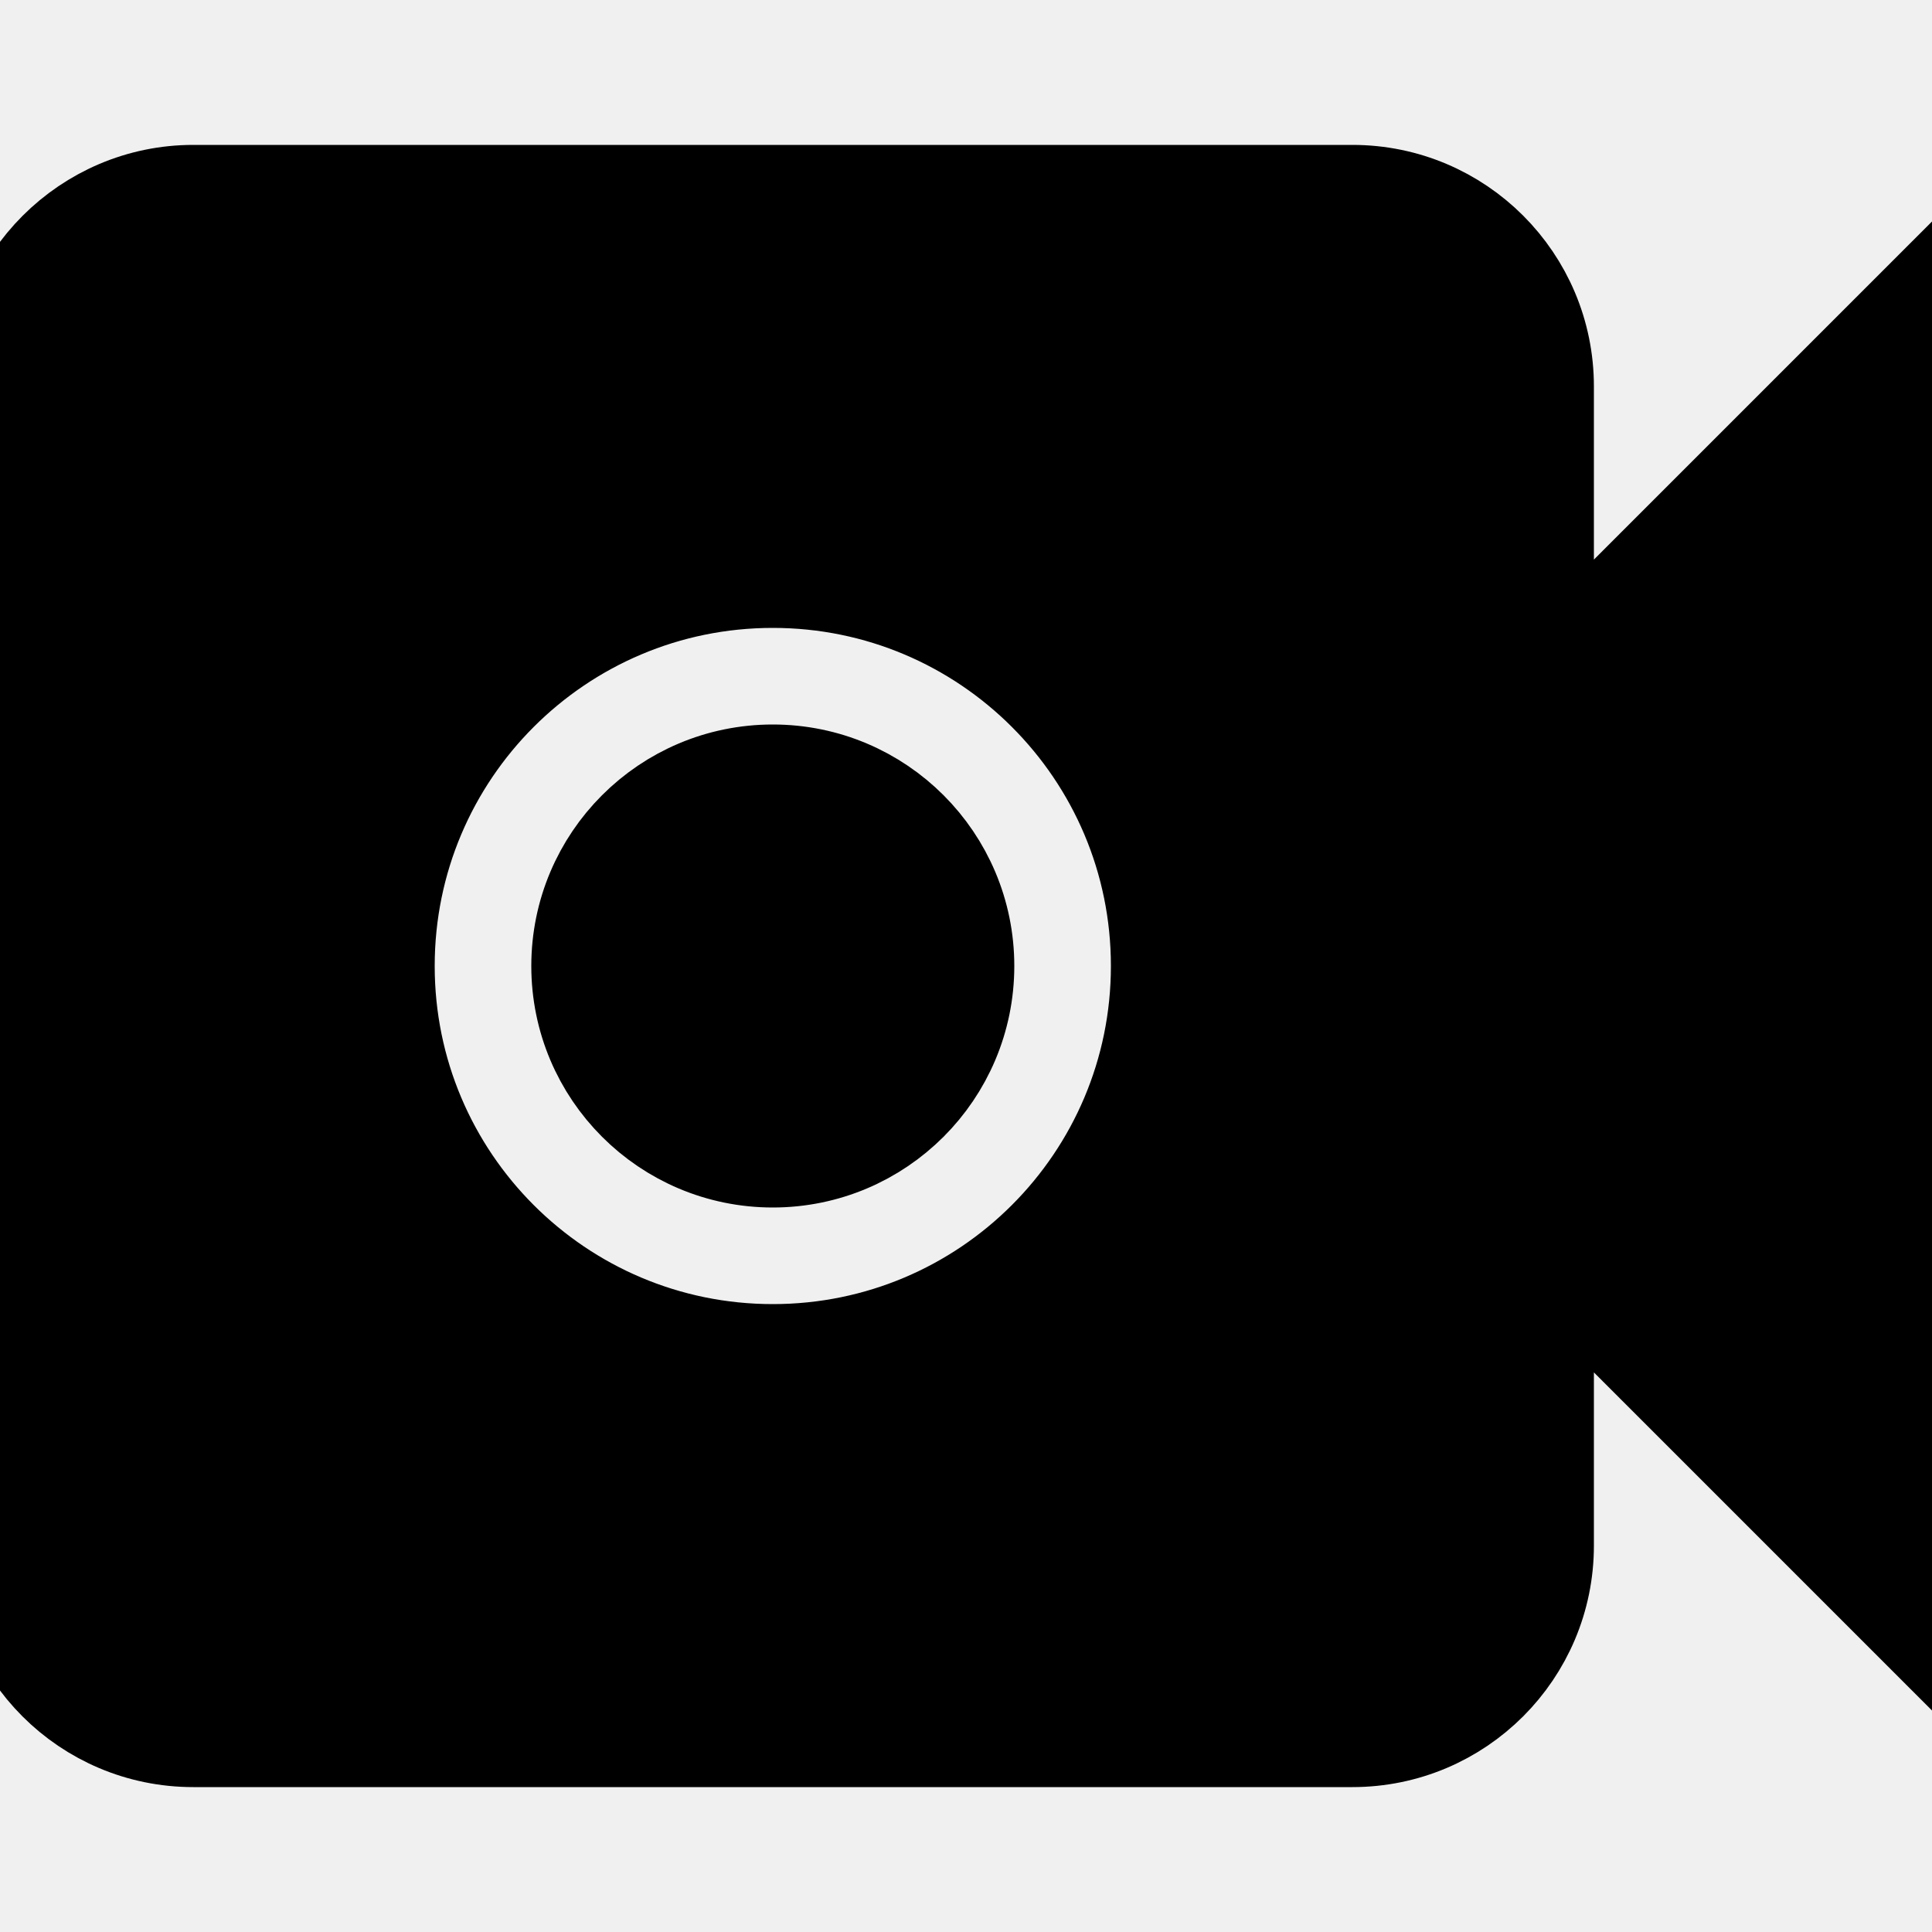
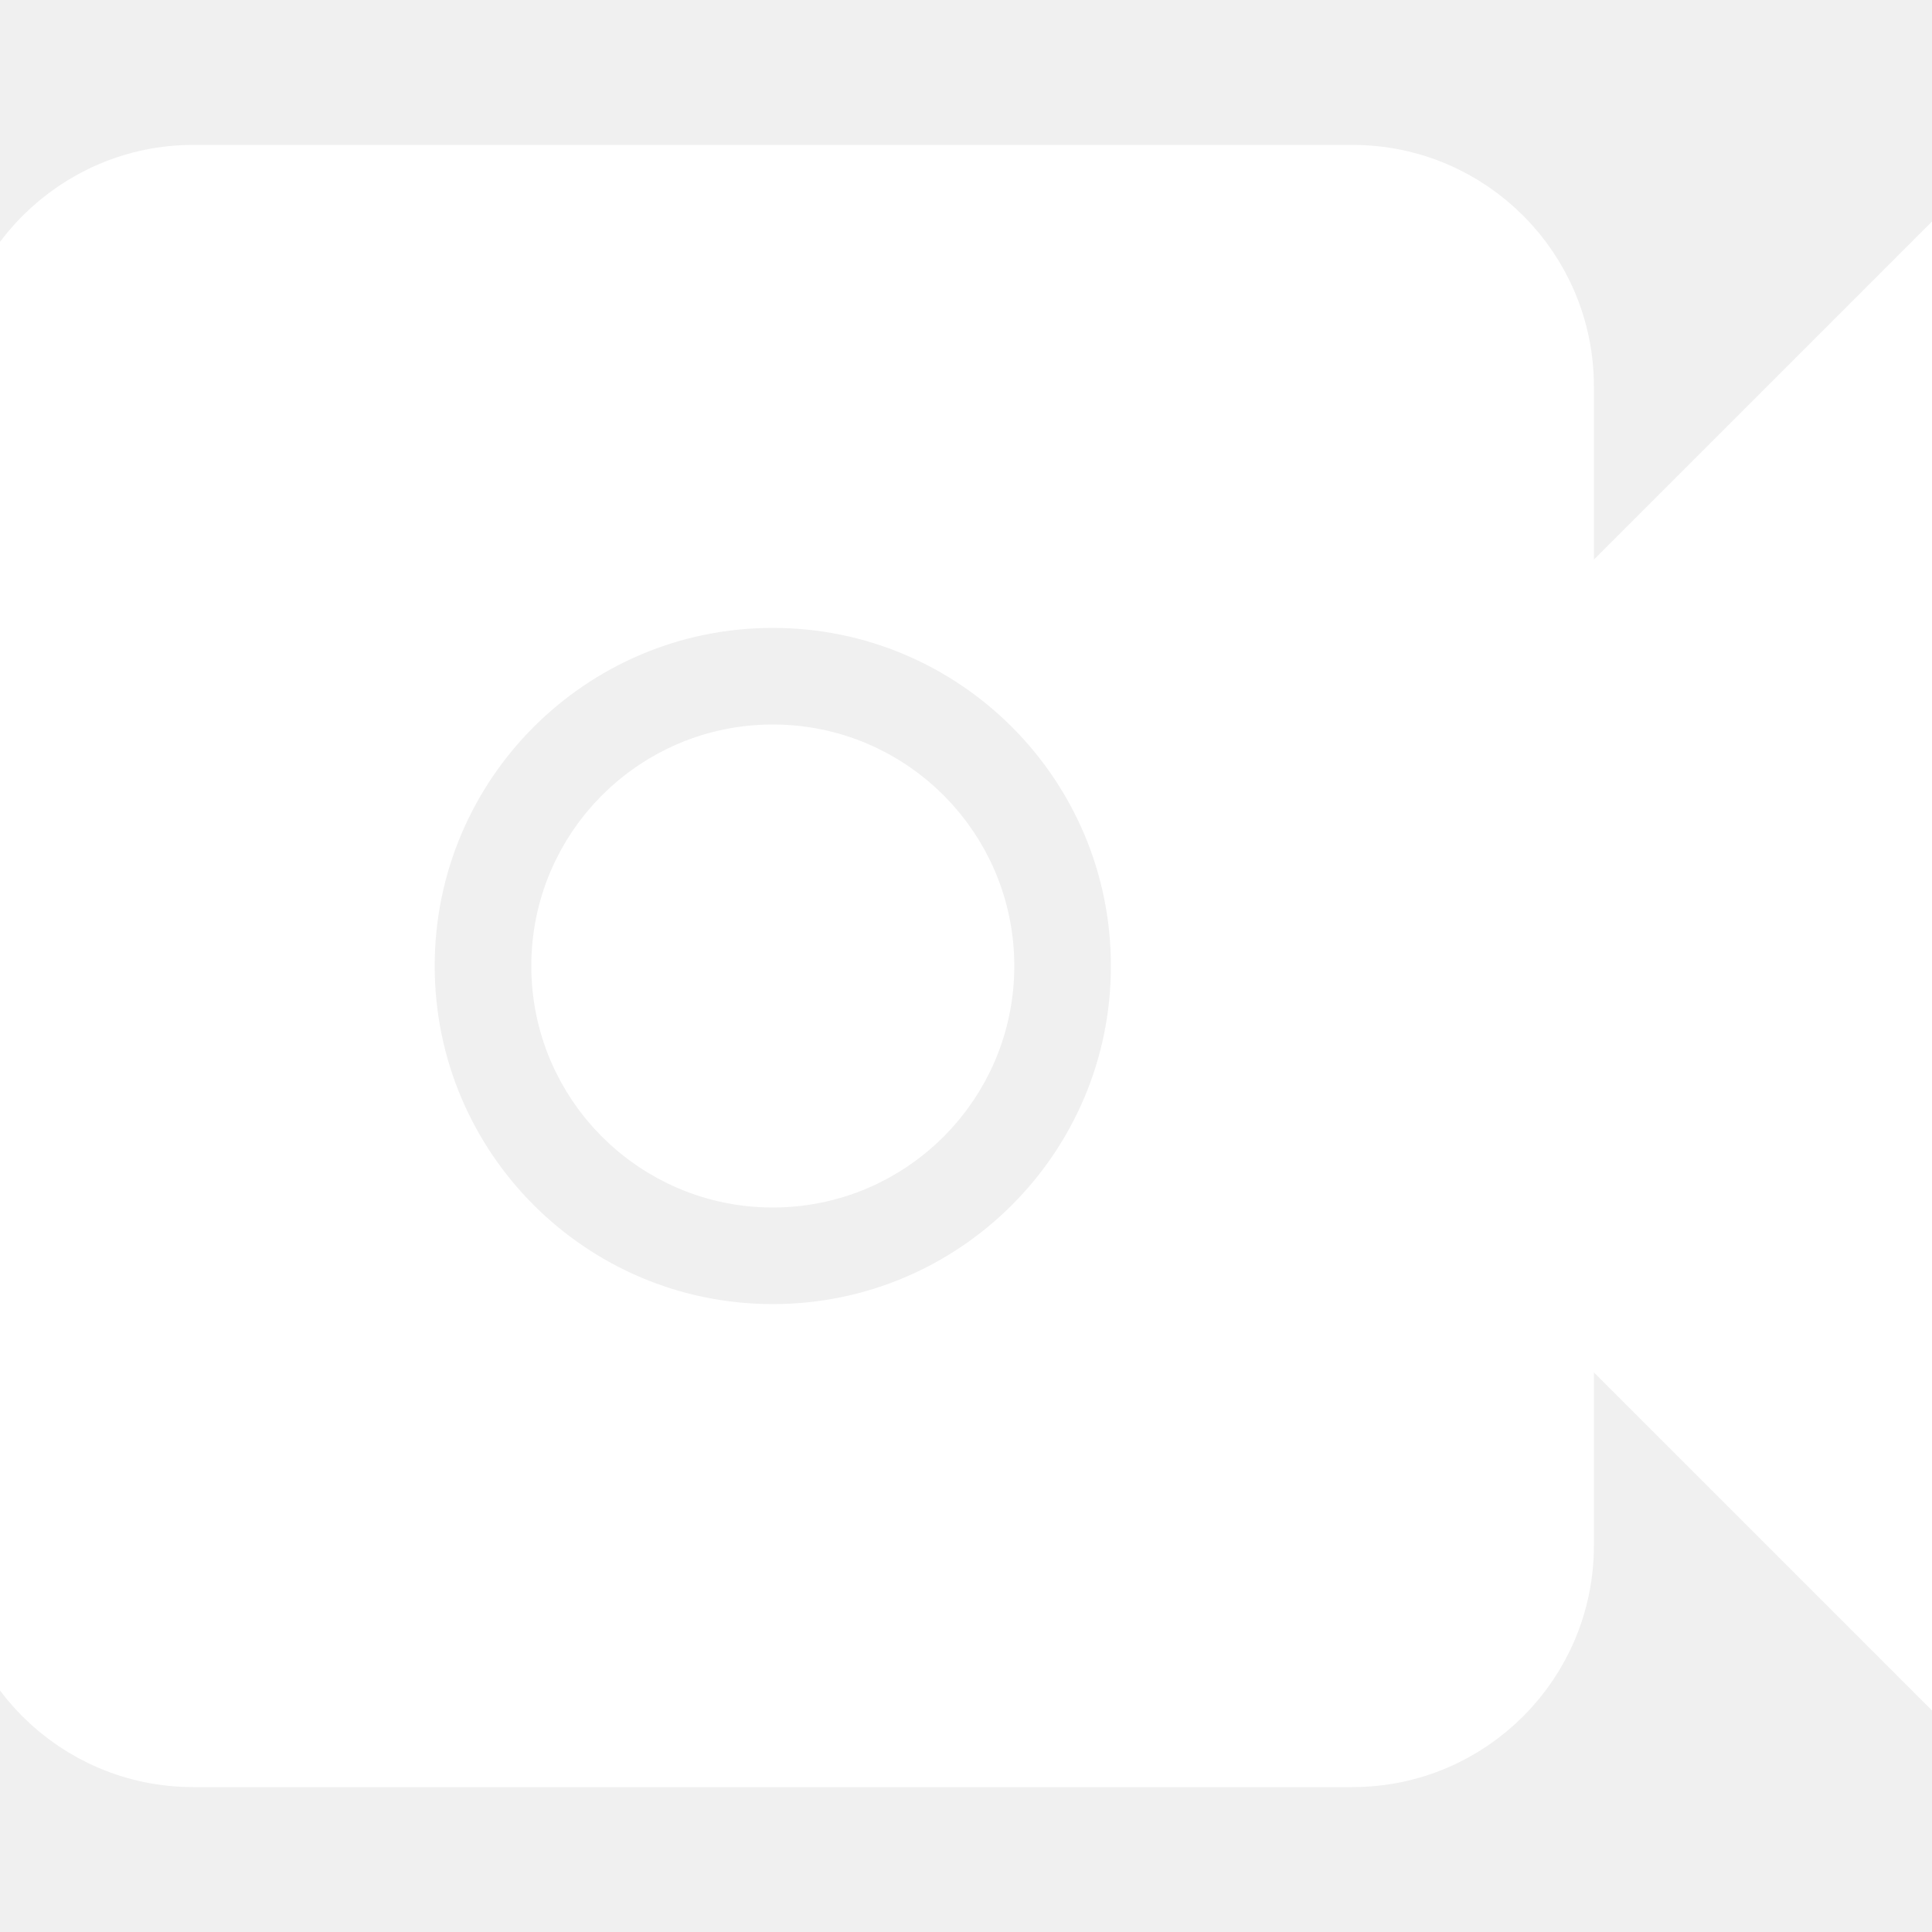
- <svg xmlns="http://www.w3.org/2000/svg" fill="#000000" width="80px" height="80px" viewBox="0 0 20 20" stroke="#000000">
+ <svg xmlns="http://www.w3.org/2000/svg" fill="#ffffff" width="80px" height="80px" viewBox="0 0 20 20" stroke="#ffffff">
  <g id="SVGRepo_bgCarrier" stroke-width="0" />
  <g id="SVGRepo_tracerCarrier" stroke-linecap="round" stroke-linejoin="round" />
  <g id="SVGRepo_iconCarrier">
    <path d="M16 7l4-4v14l-4-4v3a2 2 0 0 1-2 2H2a2 2 0 0 1-2-2V4c0-1.1.9-2 2-2h12a2 2 0 0 1 2 2v3zm-8 7a4 4 0 1 0 0-8 4 4 0 0 0 0 8zm0-2a2 2 0 1 1 0-4 2 2 0 0 1 0 4z" />
  </g>
</svg>
